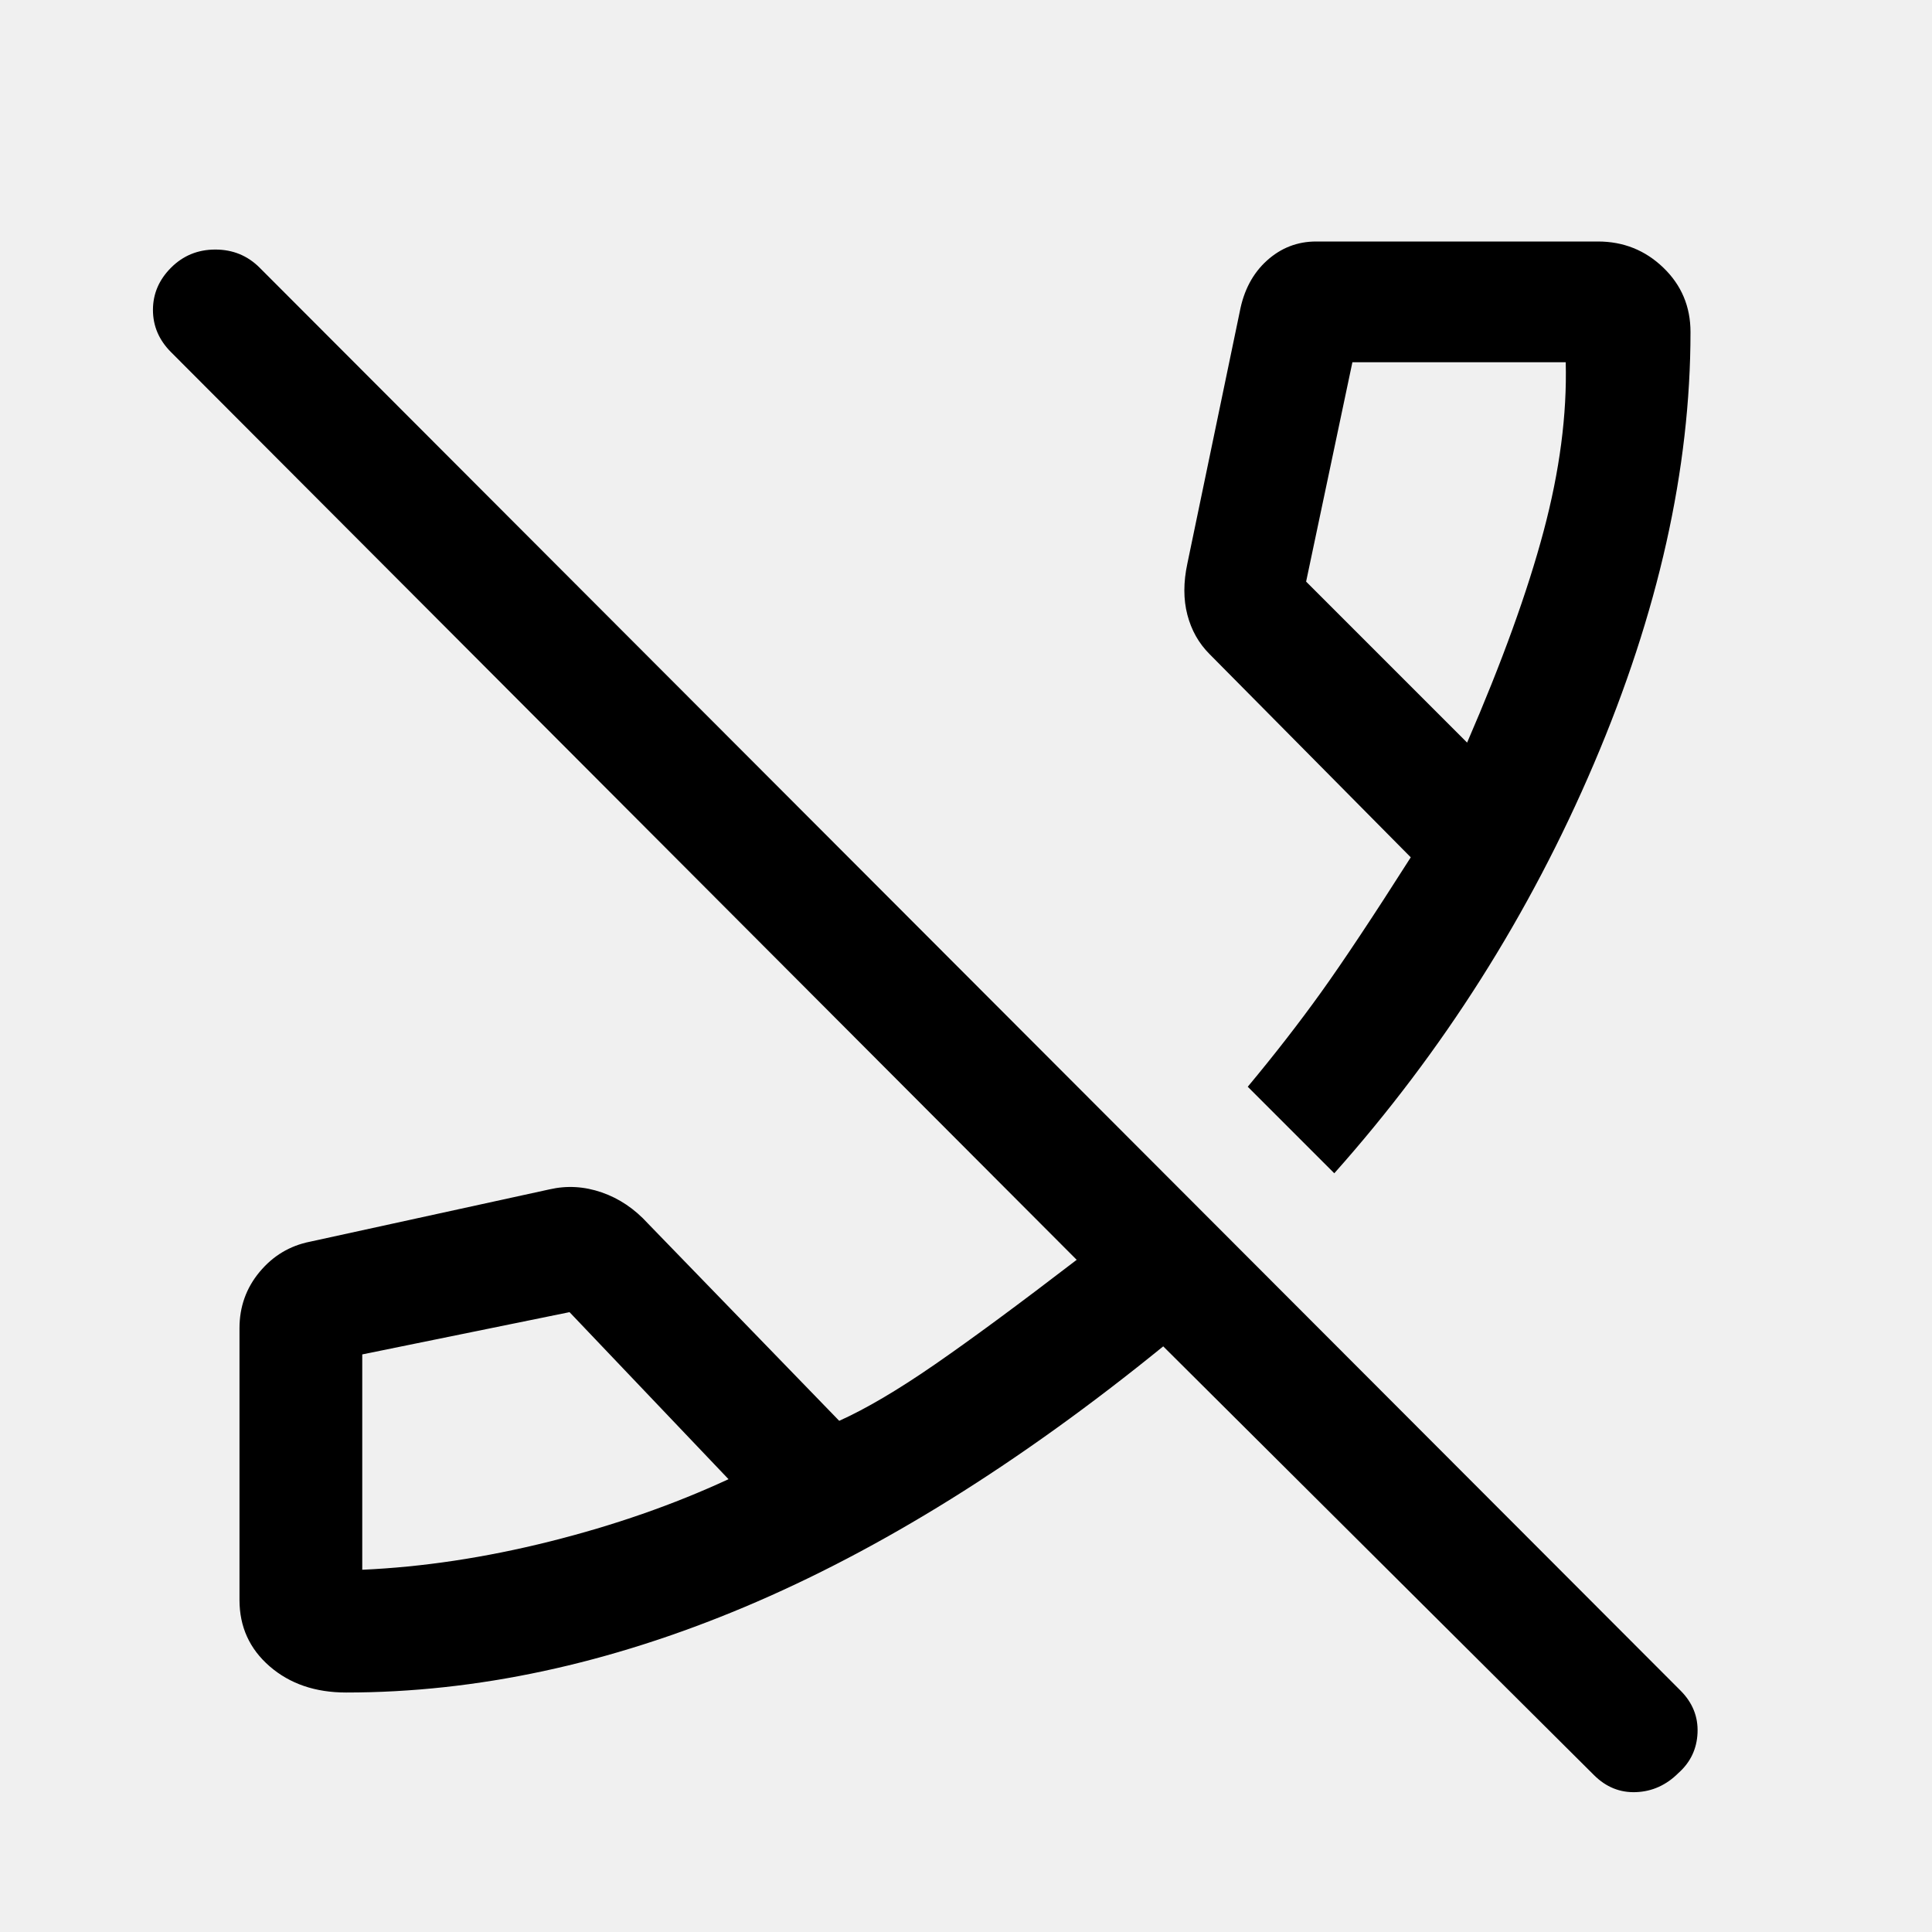
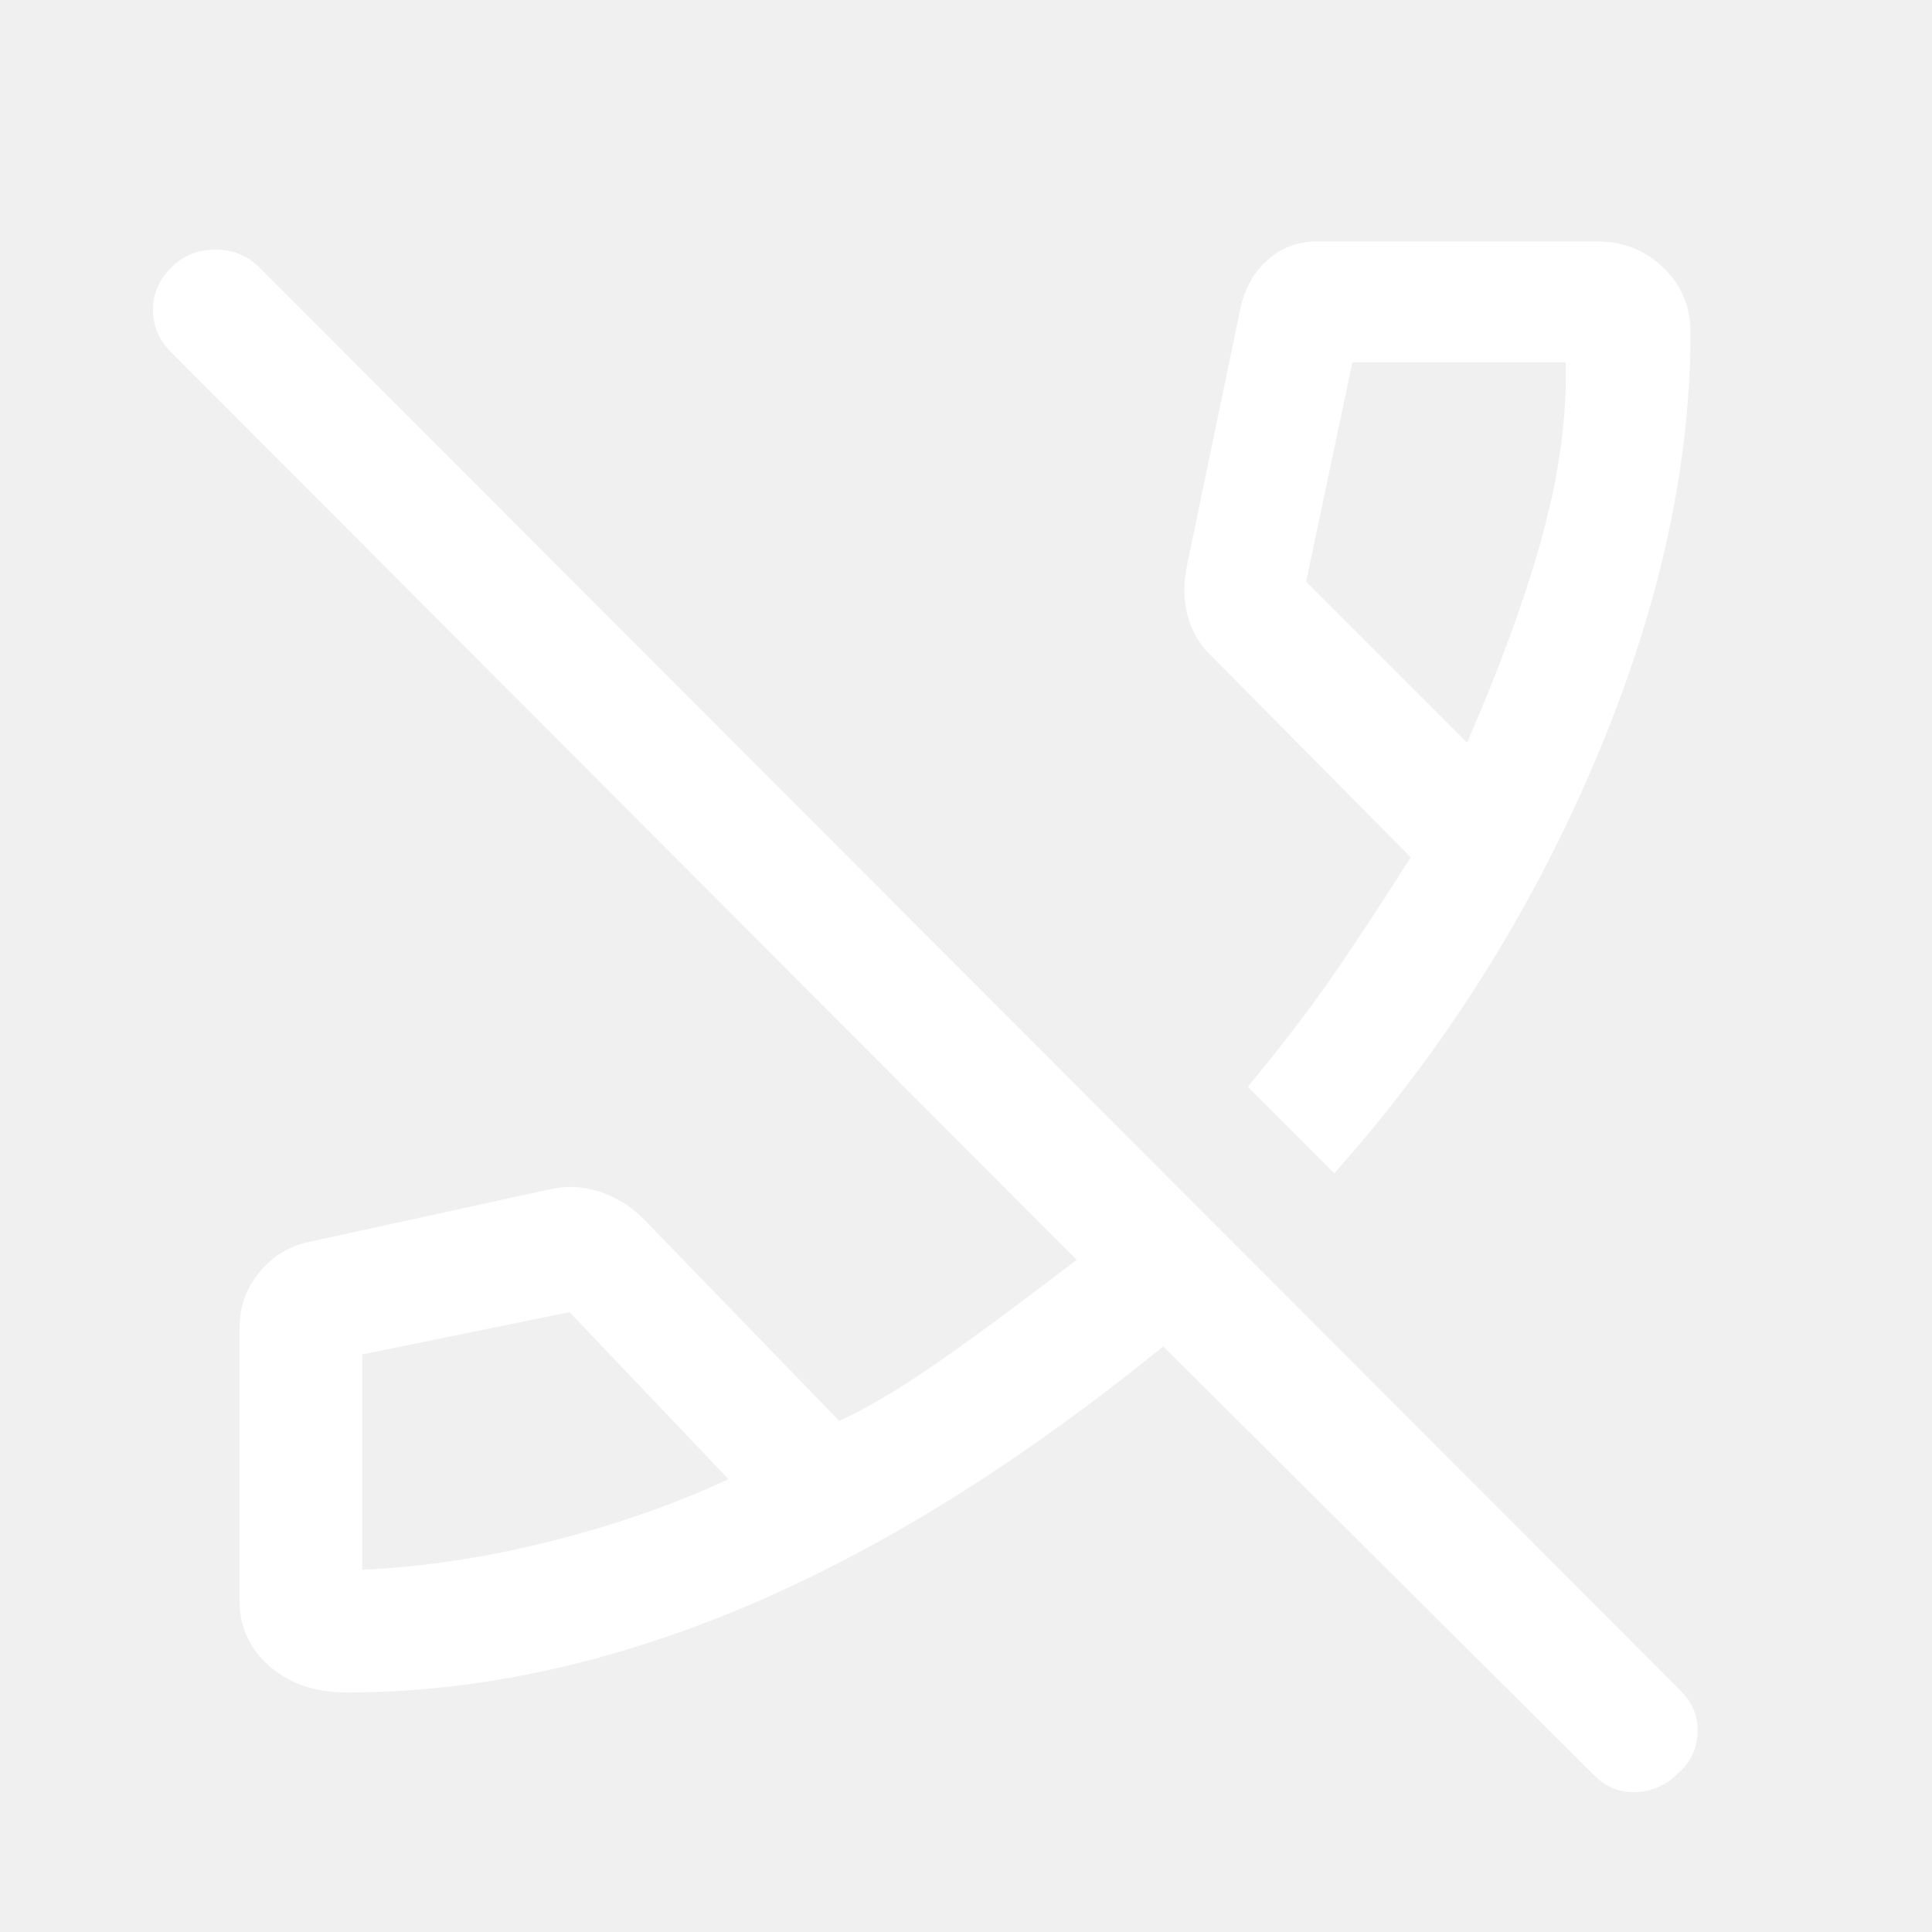
<svg xmlns="http://www.w3.org/2000/svg" height="48" width="48">
-   <path d="M36.45 18.45Q37.75 15.45 38.35 13.2Q38.95 10.95 38.9 9Q38.9 9 38.9 9Q38.9 9 38.9 9H33.6Q33.6 9 33.6 9Q33.6 9 33.6 9L32.45 14.45Q32.45 14.45 32.45 14.45Q32.45 14.45 32.45 14.45ZM9 39Q11.25 38.9 13.65 38.3Q16.05 37.7 18.1 36.75L14.15 32.6Q14.15 32.6 14.15 32.6Q14.15 32.6 14.15 32.6L9 33.65Q9 33.65 9 33.65Q9 33.65 9 33.65V39Q9 39 9 39Q9 39 9 39ZM33.15 29.15 31 27Q32 25.8 32.825 24.65Q33.65 23.5 35.05 21.3L30.05 16.25Q29.65 15.85 29.5 15.275Q29.35 14.7 29.5 14L30.8 7.75Q30.95 6.95 31.475 6.475Q32 6 32.7 6H39.7Q40.65 6 41.325 6.65Q42 7.3 42 8.25Q42 13.35 39.6 18.975Q37.2 24.6 33.15 29.15ZM8.6 42.05Q7.45 42.05 6.7 41.4Q5.95 40.75 5.95 39.75V33Q5.95 32.2 6.45 31.6Q6.95 31 7.7 30.85L13.65 29.55Q14.3 29.4 14.95 29.625Q15.6 29.85 16.1 30.4L20.85 35.3Q21.85 34.85 23.225 33.9Q24.6 32.95 26.75 31.3L4.25 8.75Q3.8 8.3 3.8 7.7Q3.8 7.1 4.25 6.65Q4.7 6.2 5.35 6.2Q6 6.2 6.45 6.65L41.75 42Q42.2 42.45 42.175 43.05Q42.15 43.65 41.7 44.05Q41.25 44.5 40.65 44.525Q40.05 44.55 39.6 44.1L28.9 33.45Q23.55 37.8 18.5 39.925Q13.45 42.05 8.6 42.05ZM36.45 18.45Q36.45 18.45 36.45 18.45Q36.45 18.45 36.45 18.45Q36.45 18.45 36.45 18.45Q36.45 18.45 36.45 18.45Q36.45 18.45 36.45 18.45Q36.45 18.45 36.45 18.45Q36.45 18.45 36.45 18.45Q36.45 18.45 36.45 18.45ZM18.1 36.75Q18.1 36.75 18.1 36.75Q18.1 36.75 18.1 36.75Q18.1 36.75 18.1 36.75Q18.1 36.75 18.1 36.75Q18.1 36.75 18.1 36.75Q18.1 36.75 18.1 36.75Q18.1 36.75 18.1 36.75Q18.1 36.75 18.1 36.75Z" />
+   <path fill="#FFFFFF" d="M36.45 18.45Q37.75 15.45 38.35 13.2Q38.95 10.95 38.9 9Q38.9 9 38.9 9Q38.9 9 38.9 9H33.6Q33.6 9 33.6 9Q33.6 9 33.6 9L32.45 14.45Q32.45 14.45 32.45 14.45Q32.45 14.45 32.45 14.45ZM9 39Q11.25 38.9 13.65 38.3Q16.05 37.7 18.1 36.75L14.15 32.6Q14.15 32.6 14.15 32.6Q14.15 32.6 14.15 32.6L9 33.65Q9 33.65 9 33.65Q9 33.65 9 33.65V39Q9 39 9 39Q9 39 9 39ZM33.15 29.15 31 27Q32 25.8 32.825 24.65Q33.65 23.5 35.05 21.3L30.05 16.25Q29.65 15.85 29.5 15.275Q29.35 14.7 29.5 14L30.8 7.75Q30.95 6.95 31.475 6.475Q32 6 32.7 6H39.7Q40.65 6 41.325 6.65Q42 7.3 42 8.25Q42 13.35 39.6 18.975Q37.2 24.6 33.15 29.15ZM8.6 42.05Q7.45 42.05 6.7 41.4Q5.95 40.75 5.95 39.75V33Q5.95 32.2 6.45 31.6Q6.95 31 7.7 30.85L13.65 29.55Q14.3 29.4 14.95 29.625Q15.6 29.85 16.1 30.4L20.85 35.3Q21.85 34.85 23.225 33.9Q24.6 32.95 26.75 31.3L4.25 8.75Q3.8 8.3 3.8 7.7Q3.8 7.1 4.25 6.65Q4.7 6.2 5.35 6.2Q6 6.2 6.45 6.65L41.75 42Q42.2 42.45 42.175 43.05Q42.15 43.65 41.7 44.05Q41.25 44.5 40.65 44.525Q40.05 44.55 39.6 44.1L28.9 33.45Q23.55 37.8 18.5 39.925Q13.45 42.05 8.6 42.05ZM36.45 18.45Q36.45 18.45 36.45 18.45Q36.45 18.45 36.45 18.45Q36.45 18.45 36.45 18.45Q36.45 18.45 36.45 18.45Q36.45 18.45 36.45 18.45Q36.45 18.45 36.45 18.45Q36.45 18.45 36.45 18.45Q36.45 18.45 36.45 18.45ZM18.1 36.75Q18.1 36.75 18.1 36.75Q18.1 36.75 18.1 36.75Q18.1 36.75 18.1 36.75Q18.1 36.75 18.1 36.75Q18.1 36.75 18.1 36.75Q18.1 36.75 18.1 36.75Q18.1 36.75 18.1 36.75Q18.1 36.75 18.1 36.75Z" />
</svg>
